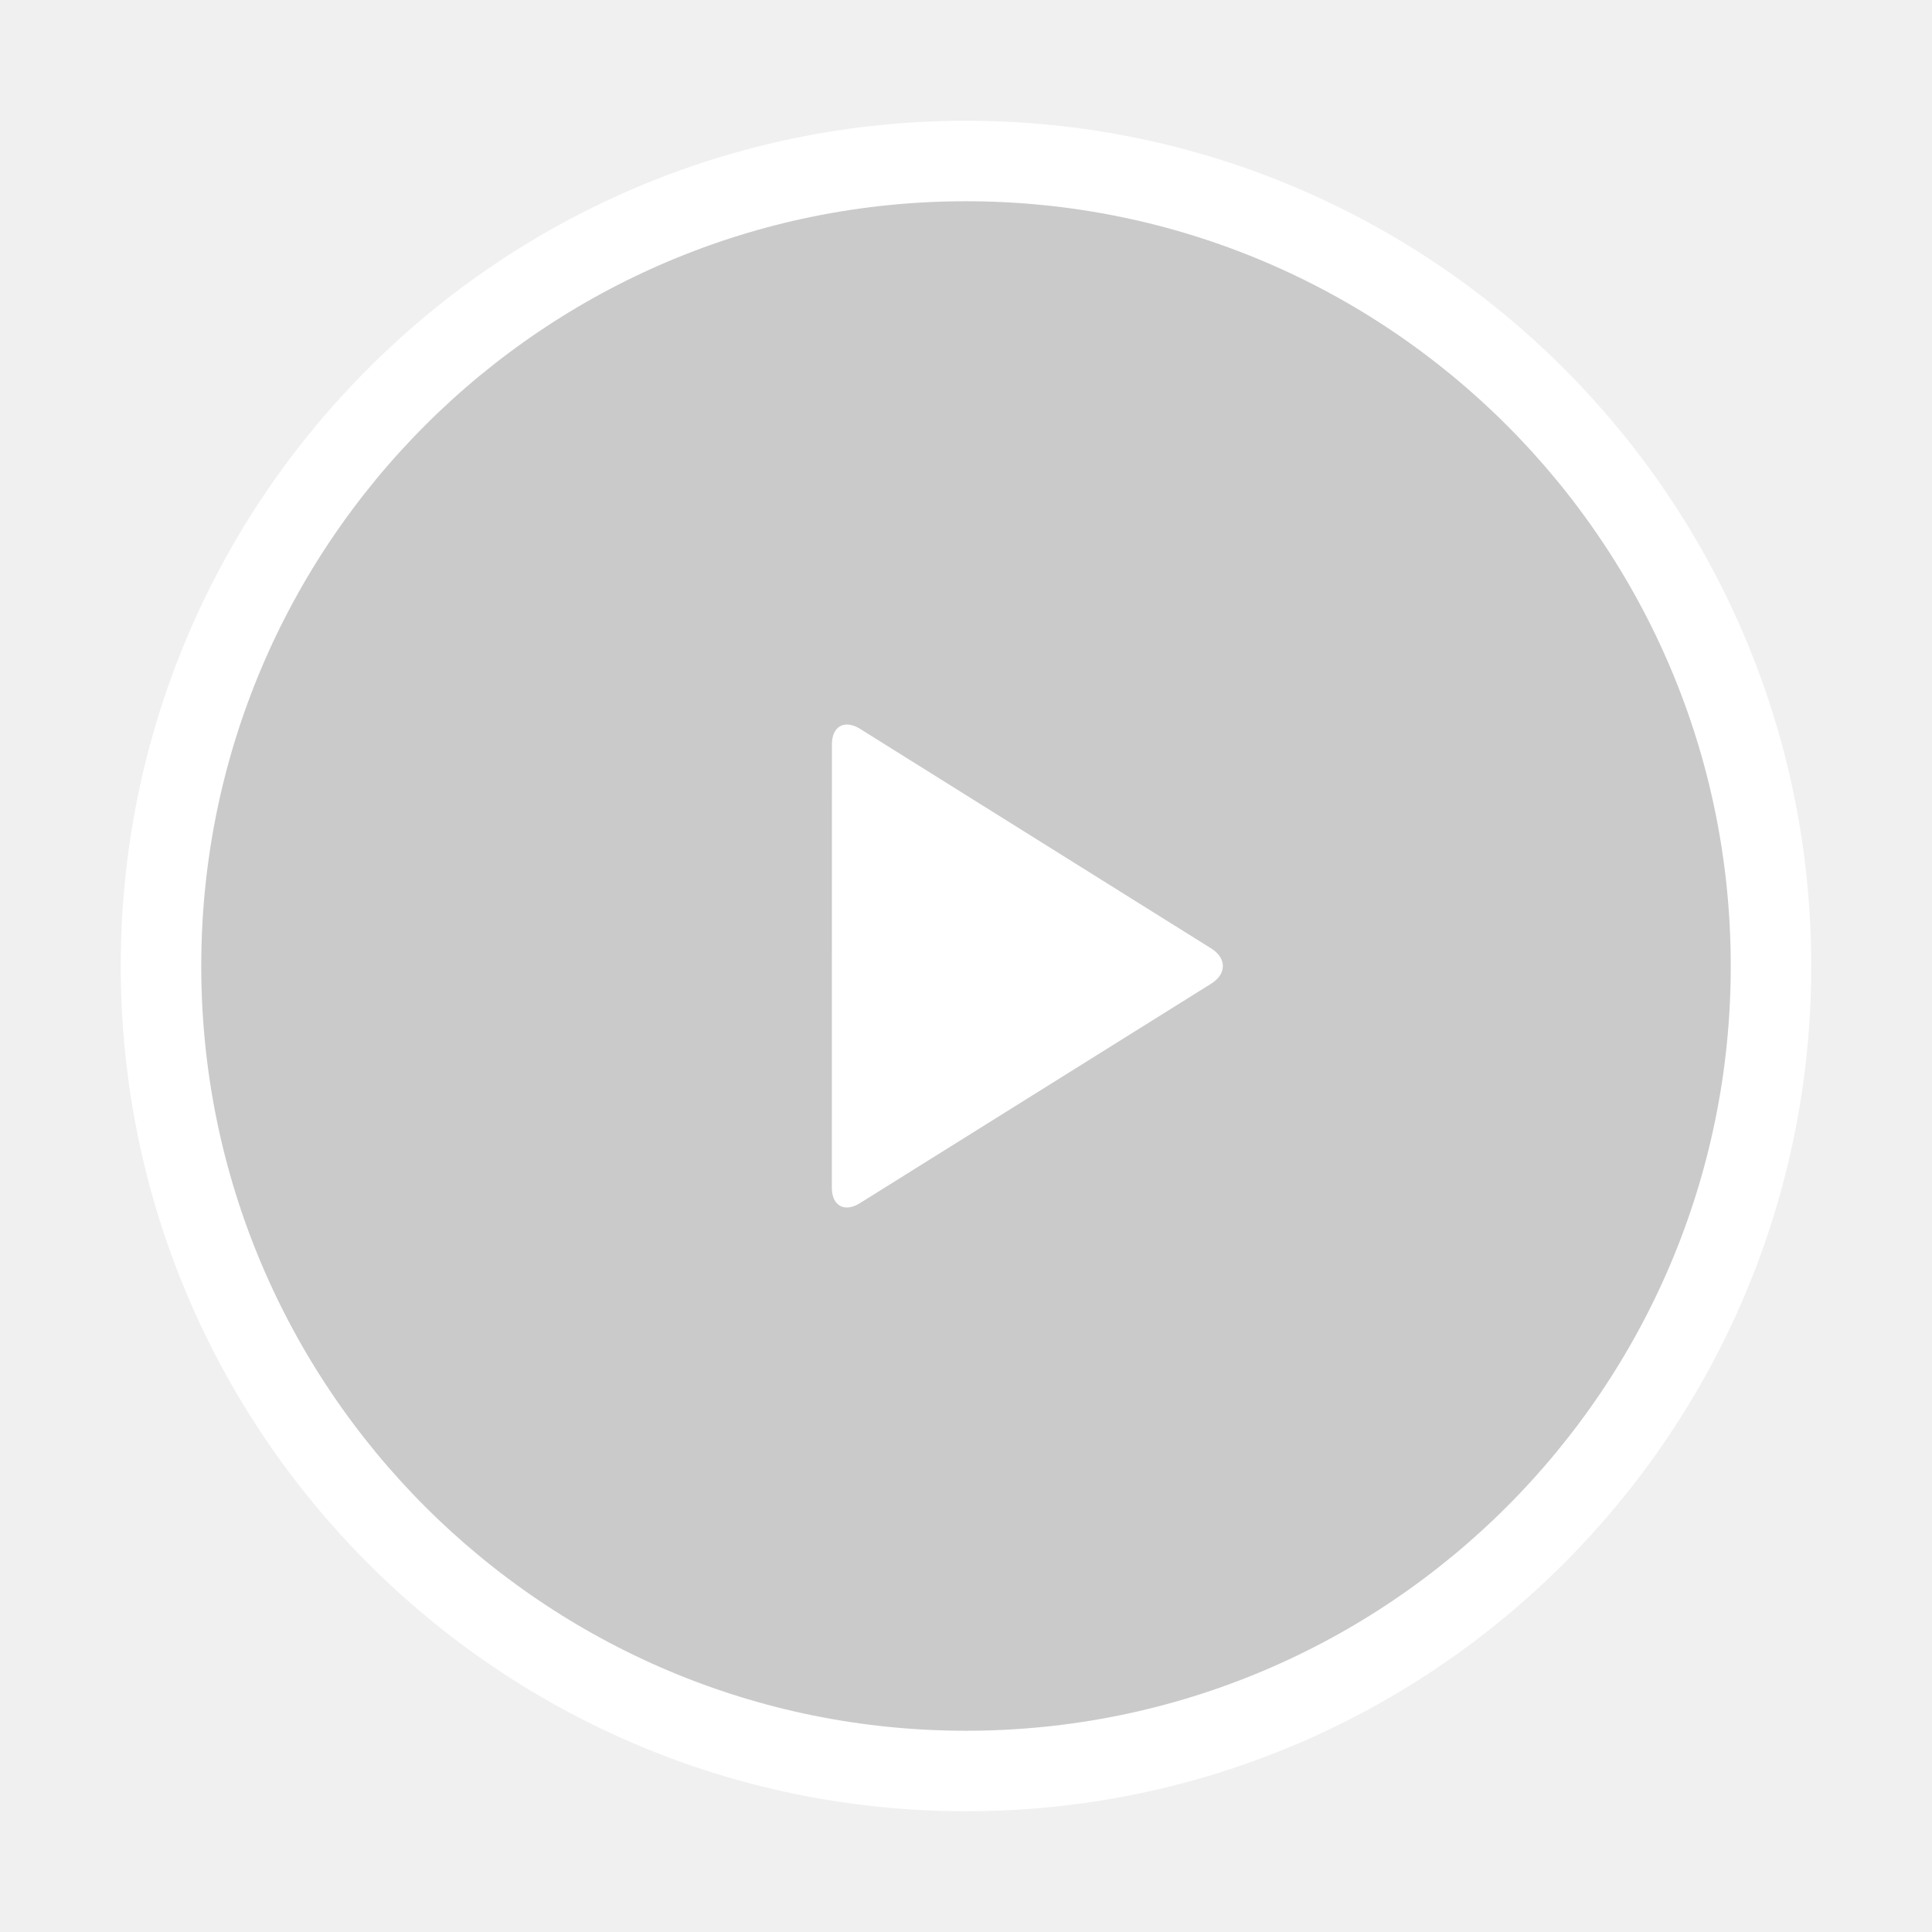
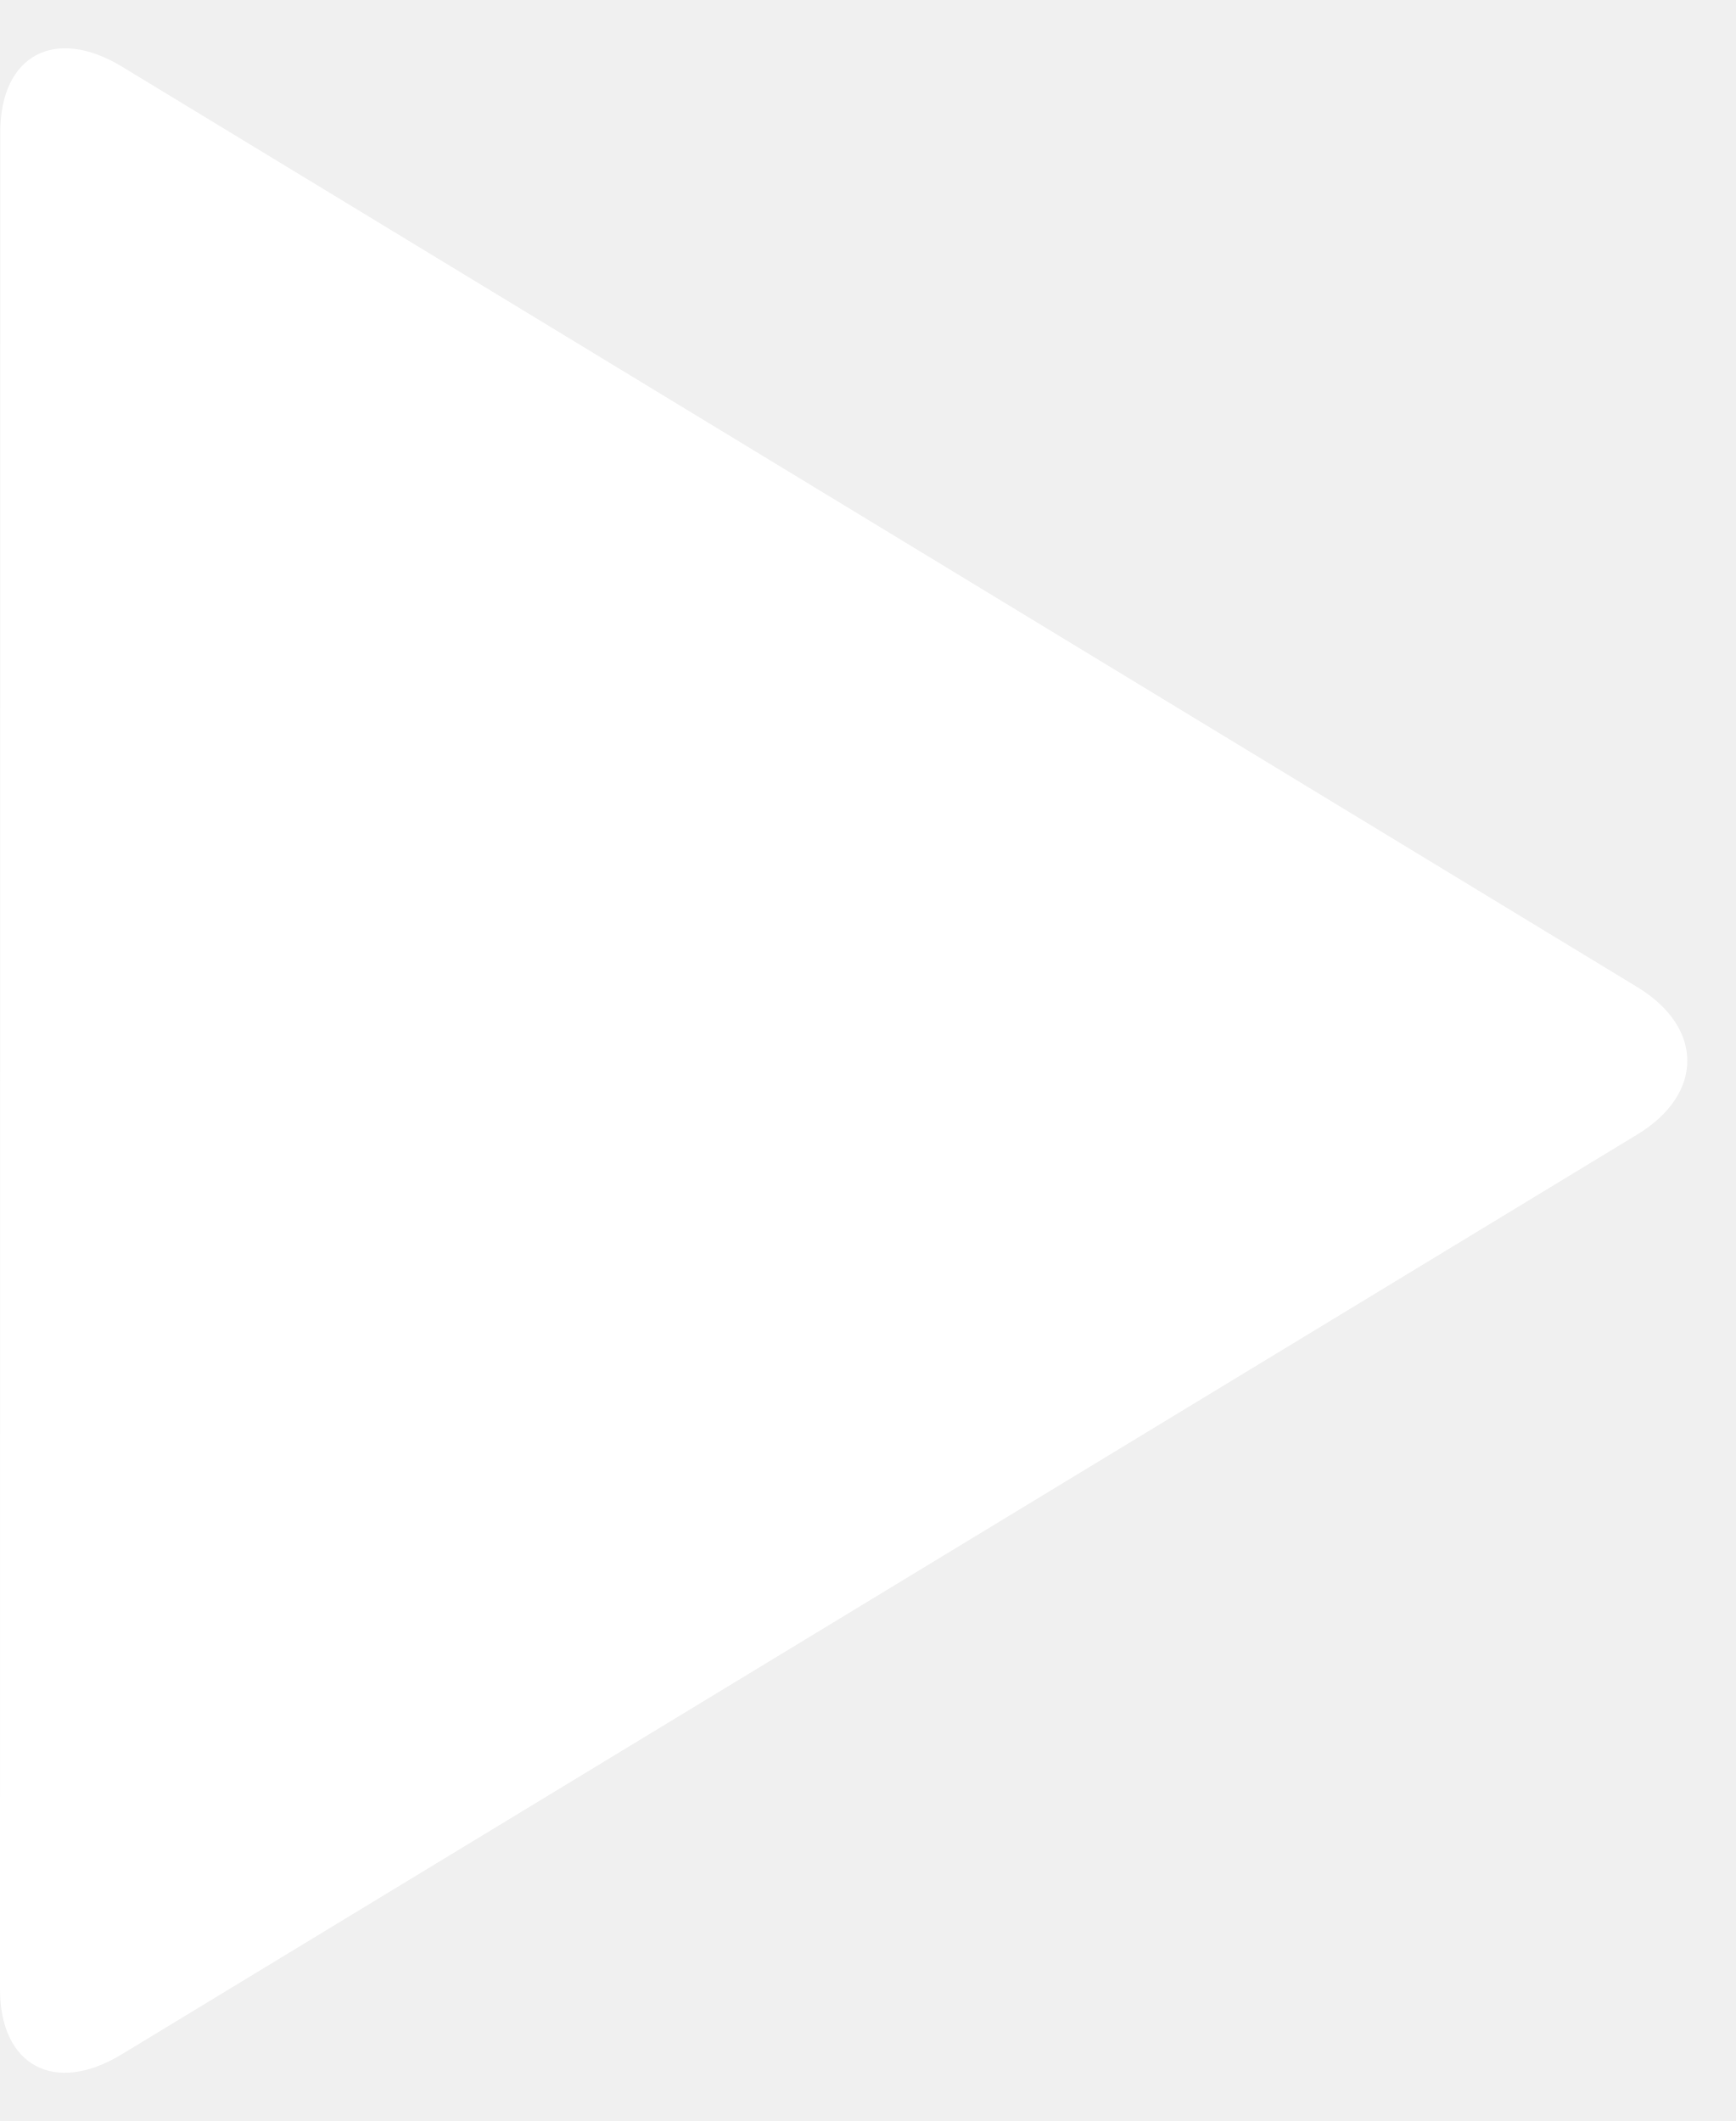
- <svg xmlns="http://www.w3.org/2000/svg" width="72" height="72" viewBox="0 0 72 72">
-   <g transform="translate(6 6)" fill="none" fill-rule="evenodd">
-     <ellipse stroke="#FFF" stroke-width="3" cx="30" cy="30" rx="30" ry="30" fill-opacity=".16" fill="#000" />
-     <path d="M26.048 38.838c-.577.36-1.048.1-1.048-.58l.003-16.515c0-.68.472-.94 1.05-.58l13.087 8.184c.577.36.577.95 0 1.31l-13.092 8.18z" fill="#FFF" />
-   </g>
+ <svg xmlns="http://www.w3.org/2000/svg" width="18" height="22" viewBox="0 0 18 22">
+   <path fill="#FFF" fill-rule="evenodd" d="M1.26 21.31c-.695.422-1.26.116-1.26-.677L.003 1.367C.005.573.57.27 1.263.69l15.717 9.548c.693.42.693 1.11 0 1.53L1.26 21.31z" />
</svg>
